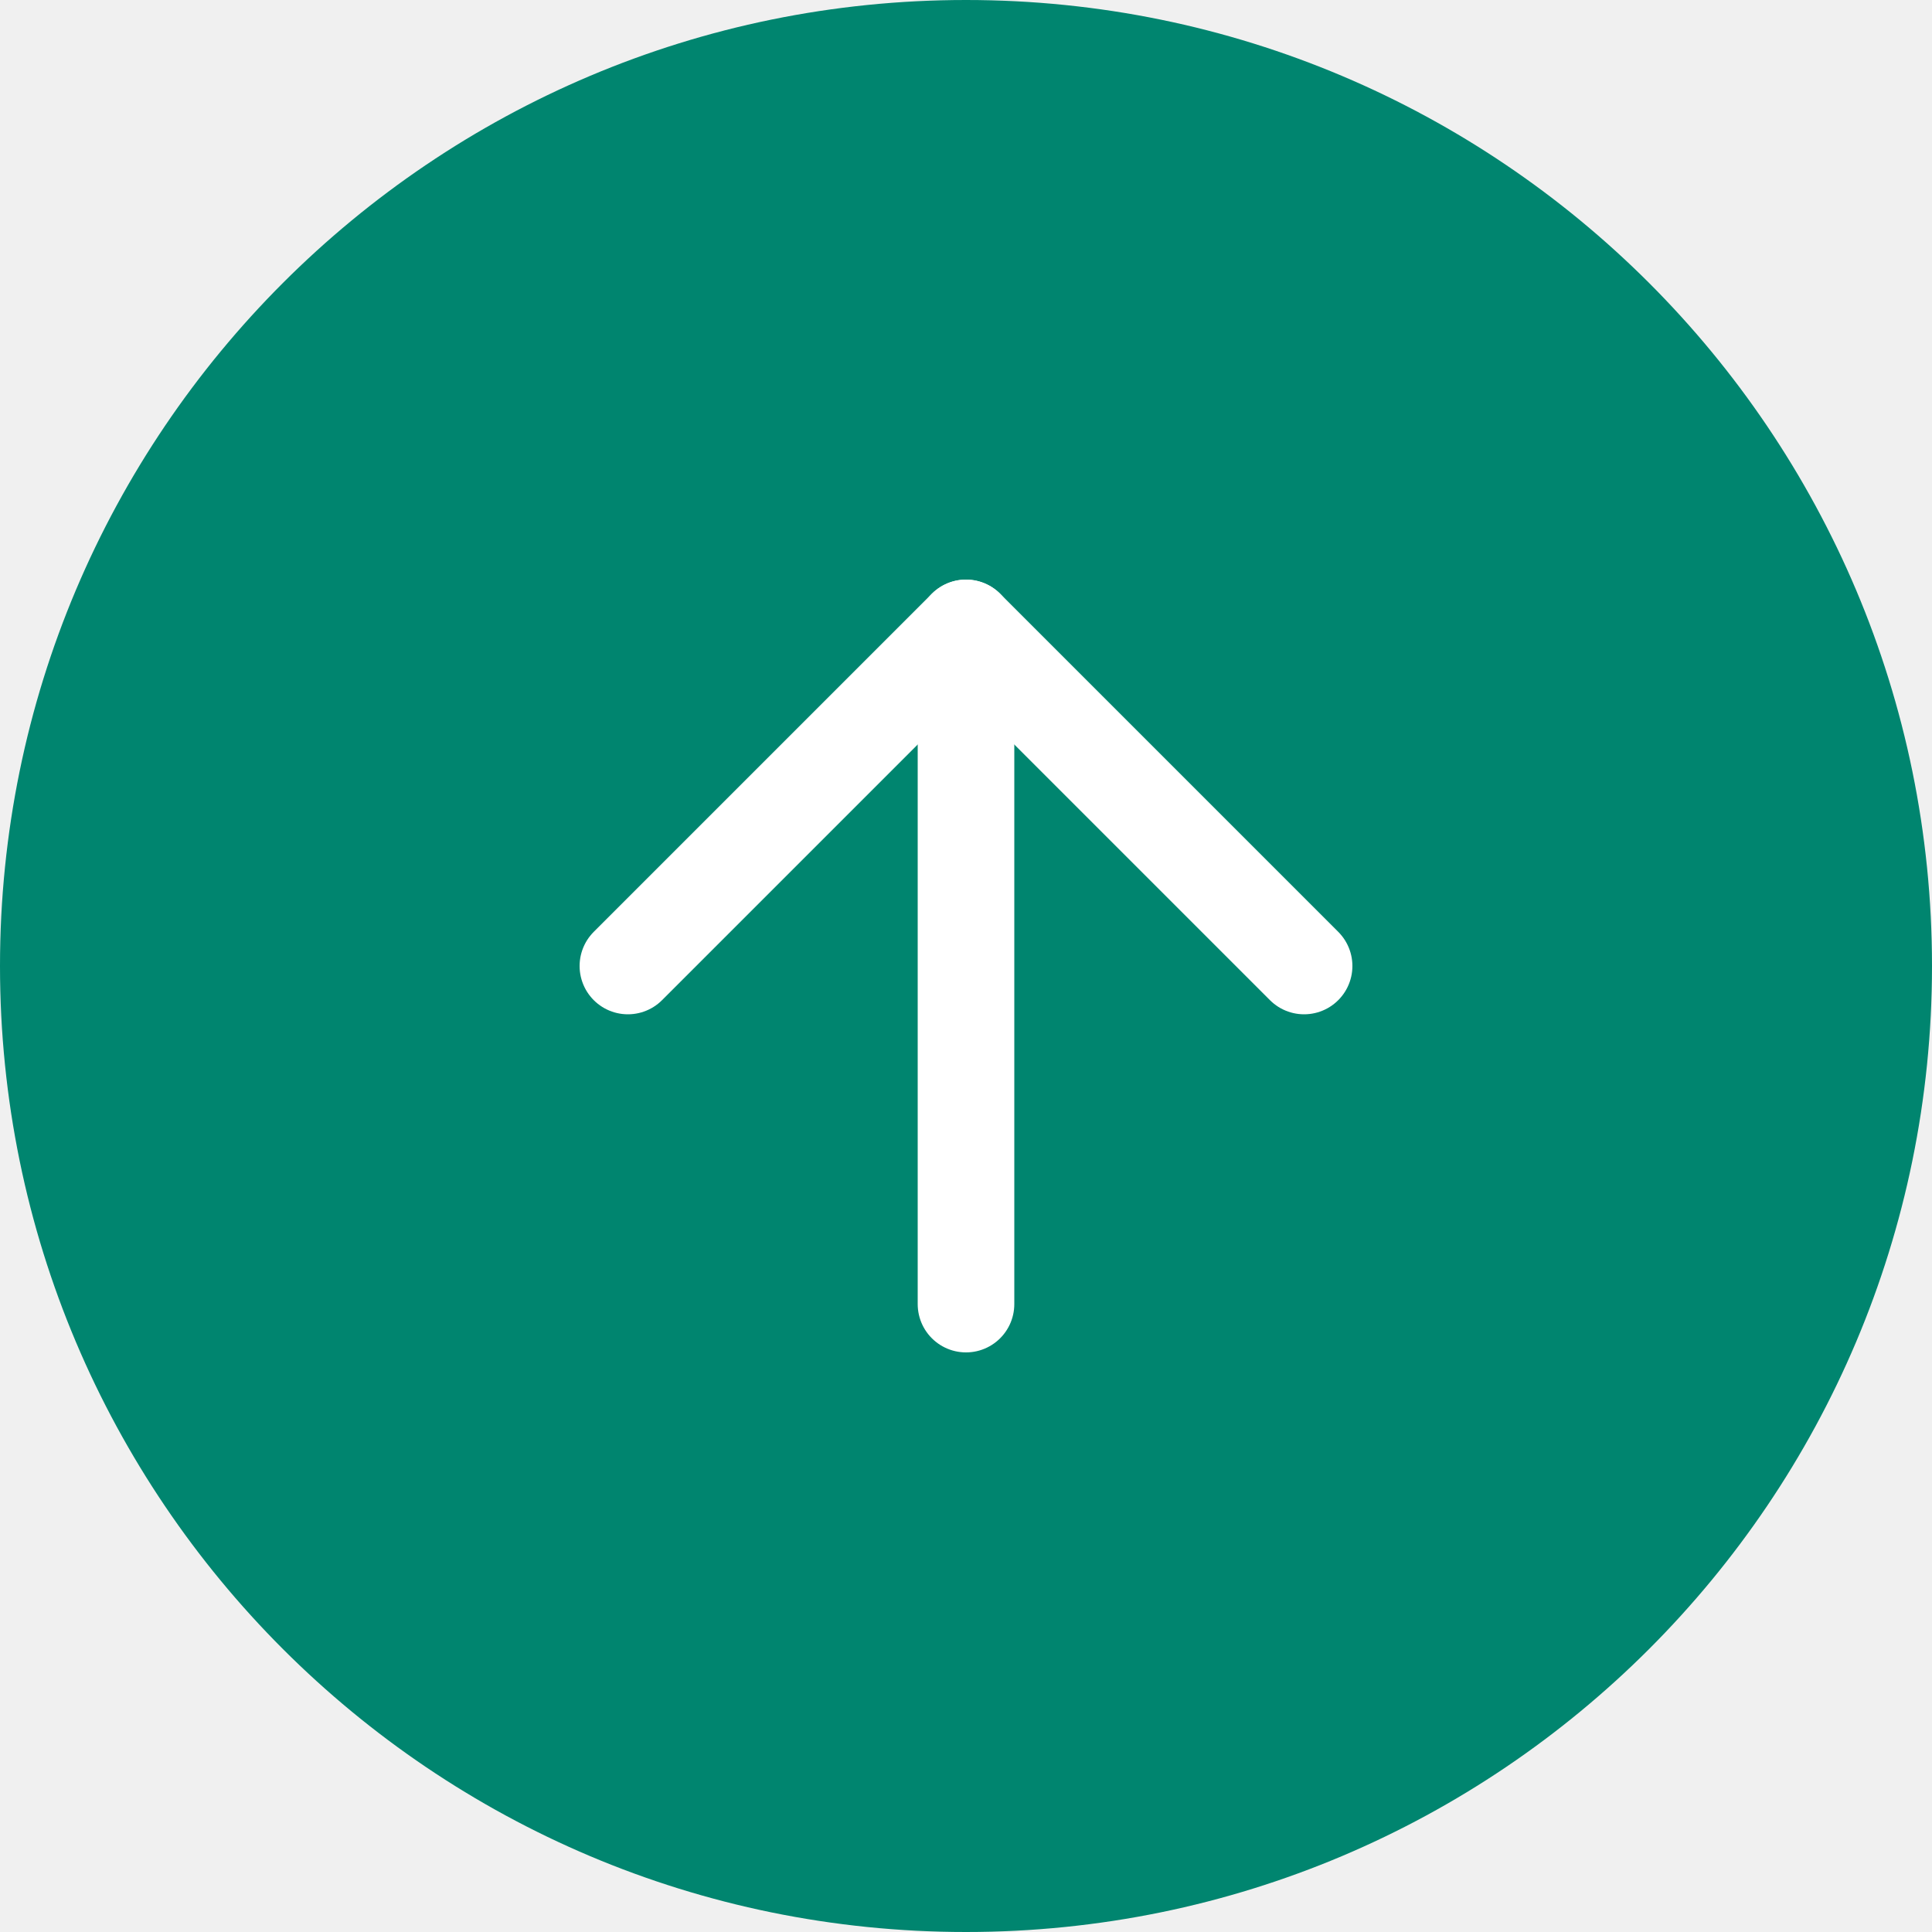
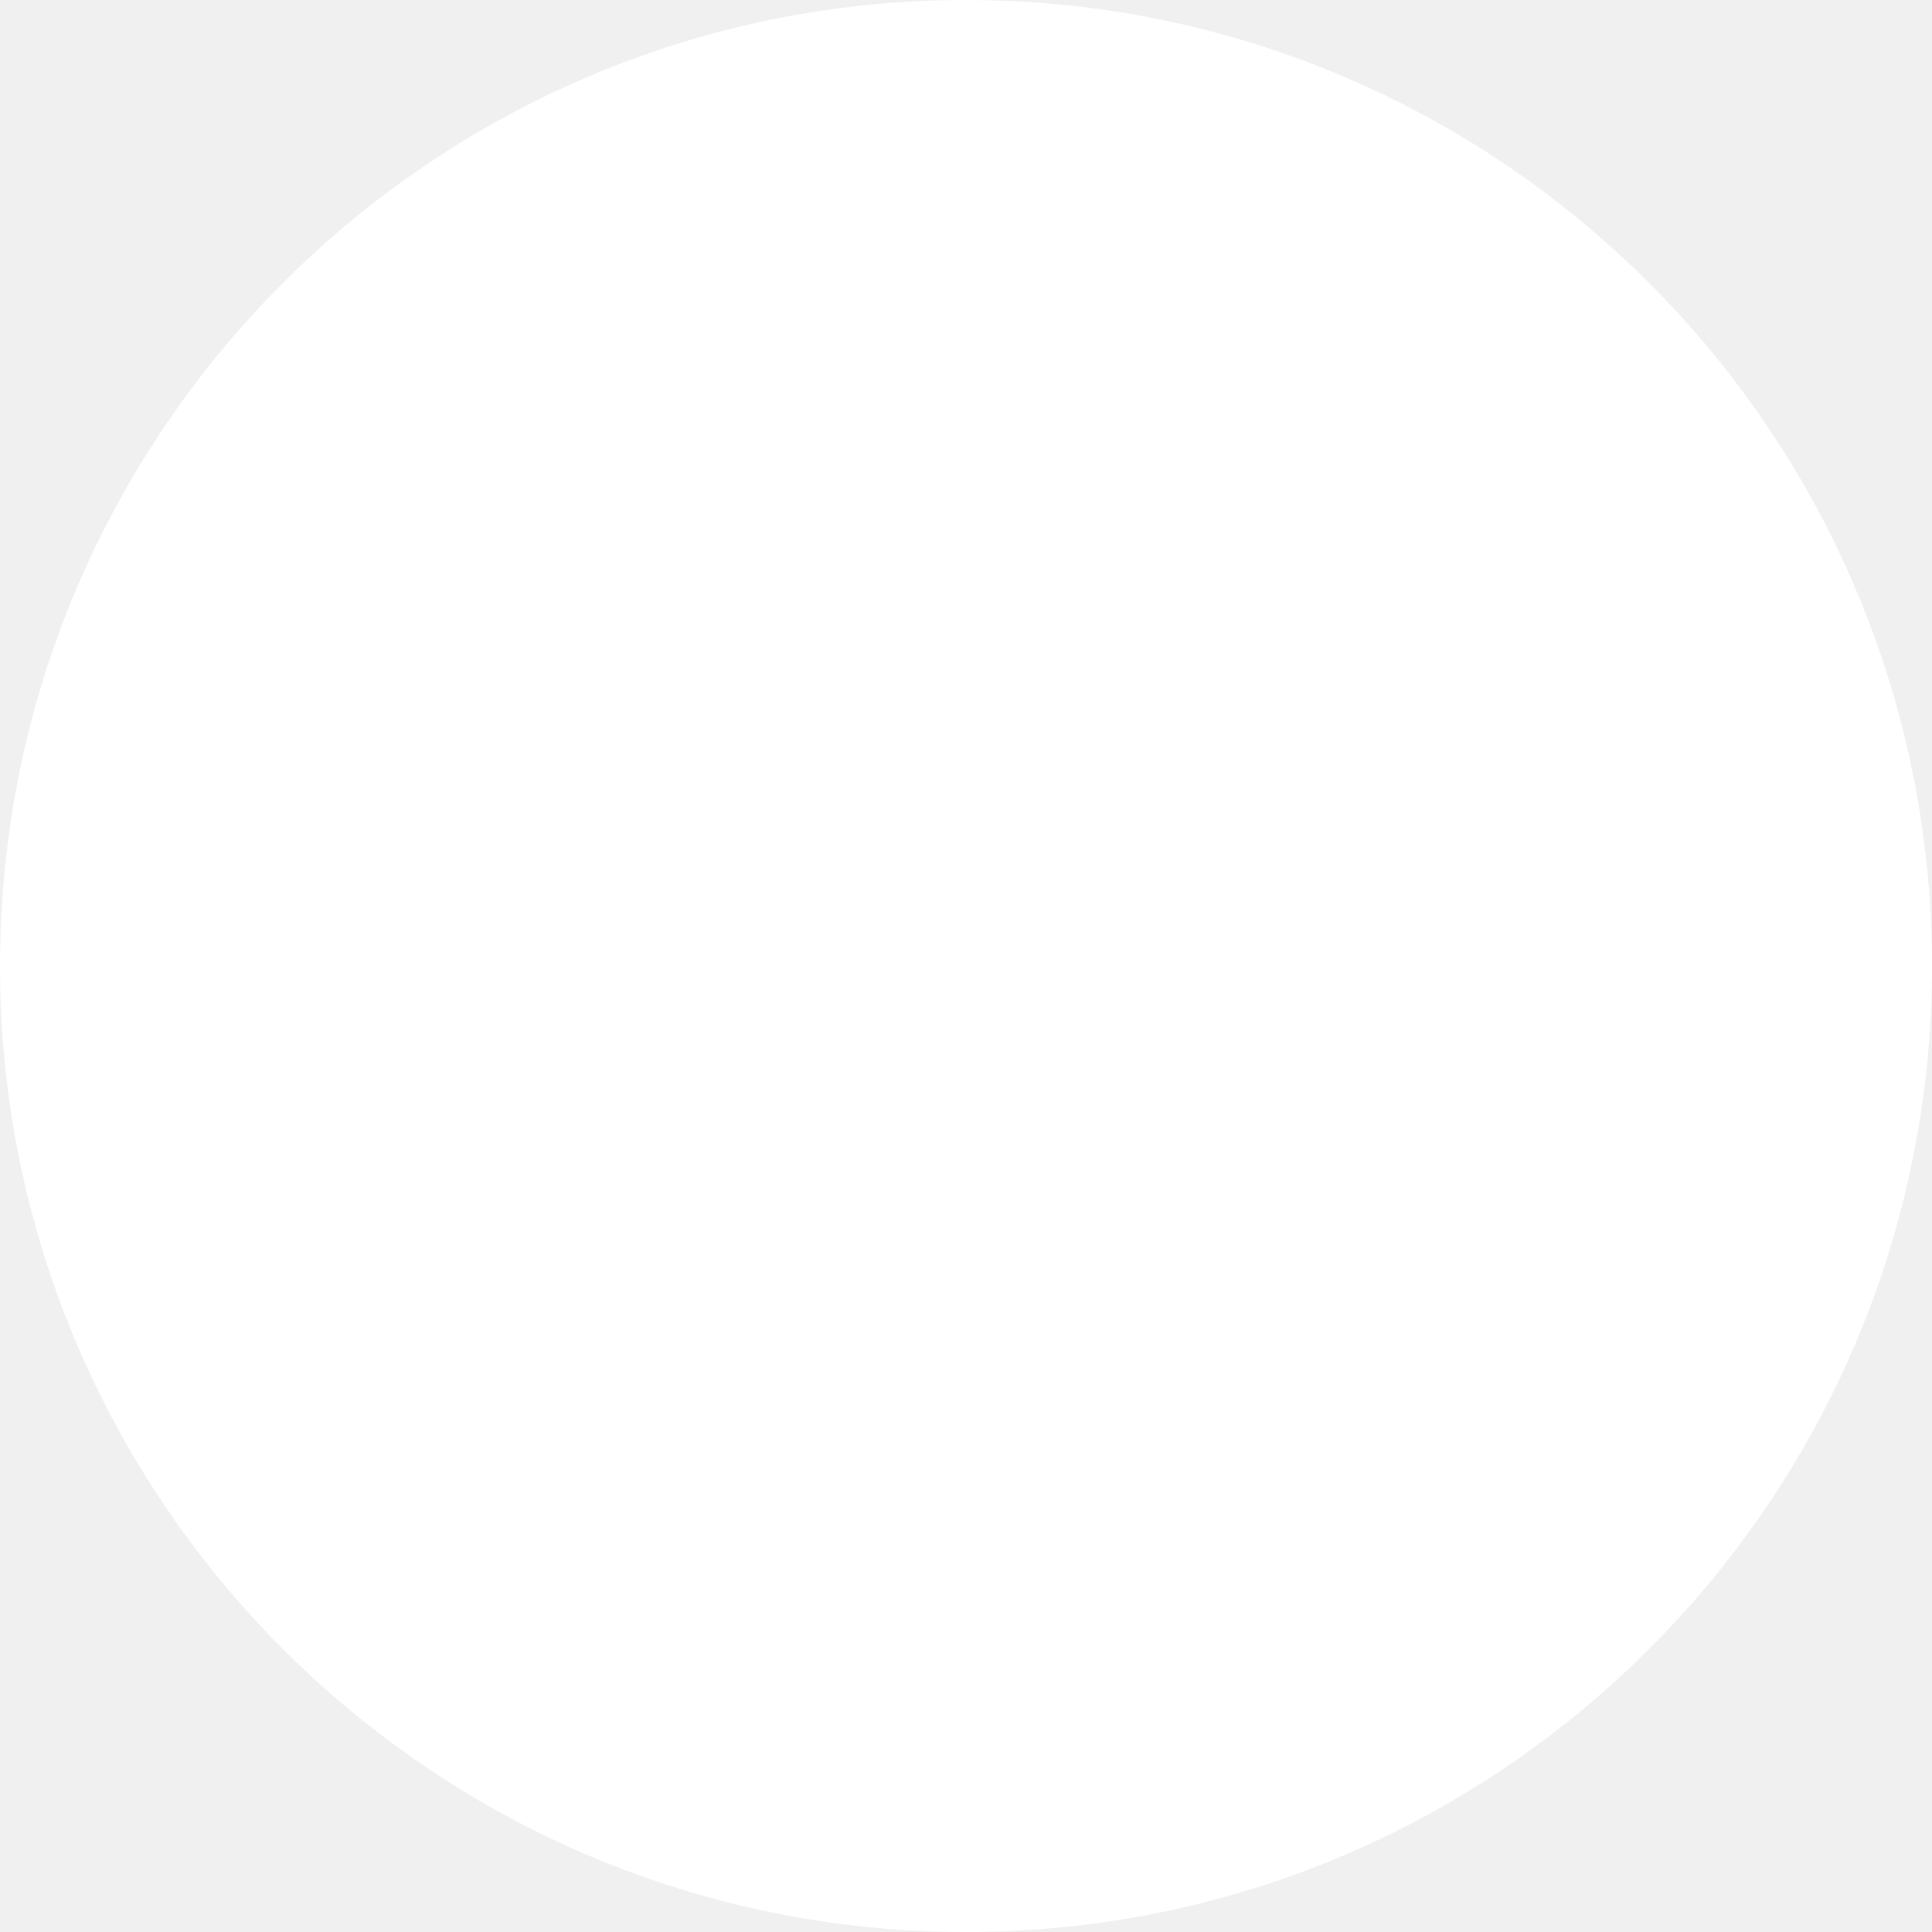
<svg xmlns="http://www.w3.org/2000/svg" width="40" height="40" viewBox="0 0 40 40" fill="none">
-   <circle cx="20" cy="20" r="20" fill="#00856F" />
+   <circle cx="20" cy="20" r="20" fill="#FFFFFF" />
  <path d="M20 27V13" stroke="white" stroke-width="2" stroke-linecap="round" stroke-linejoin="round" />
  <path d="M13 20L20 13L27 20" stroke="white" stroke-width="2" stroke-linecap="round" stroke-linejoin="round" />
</svg>
